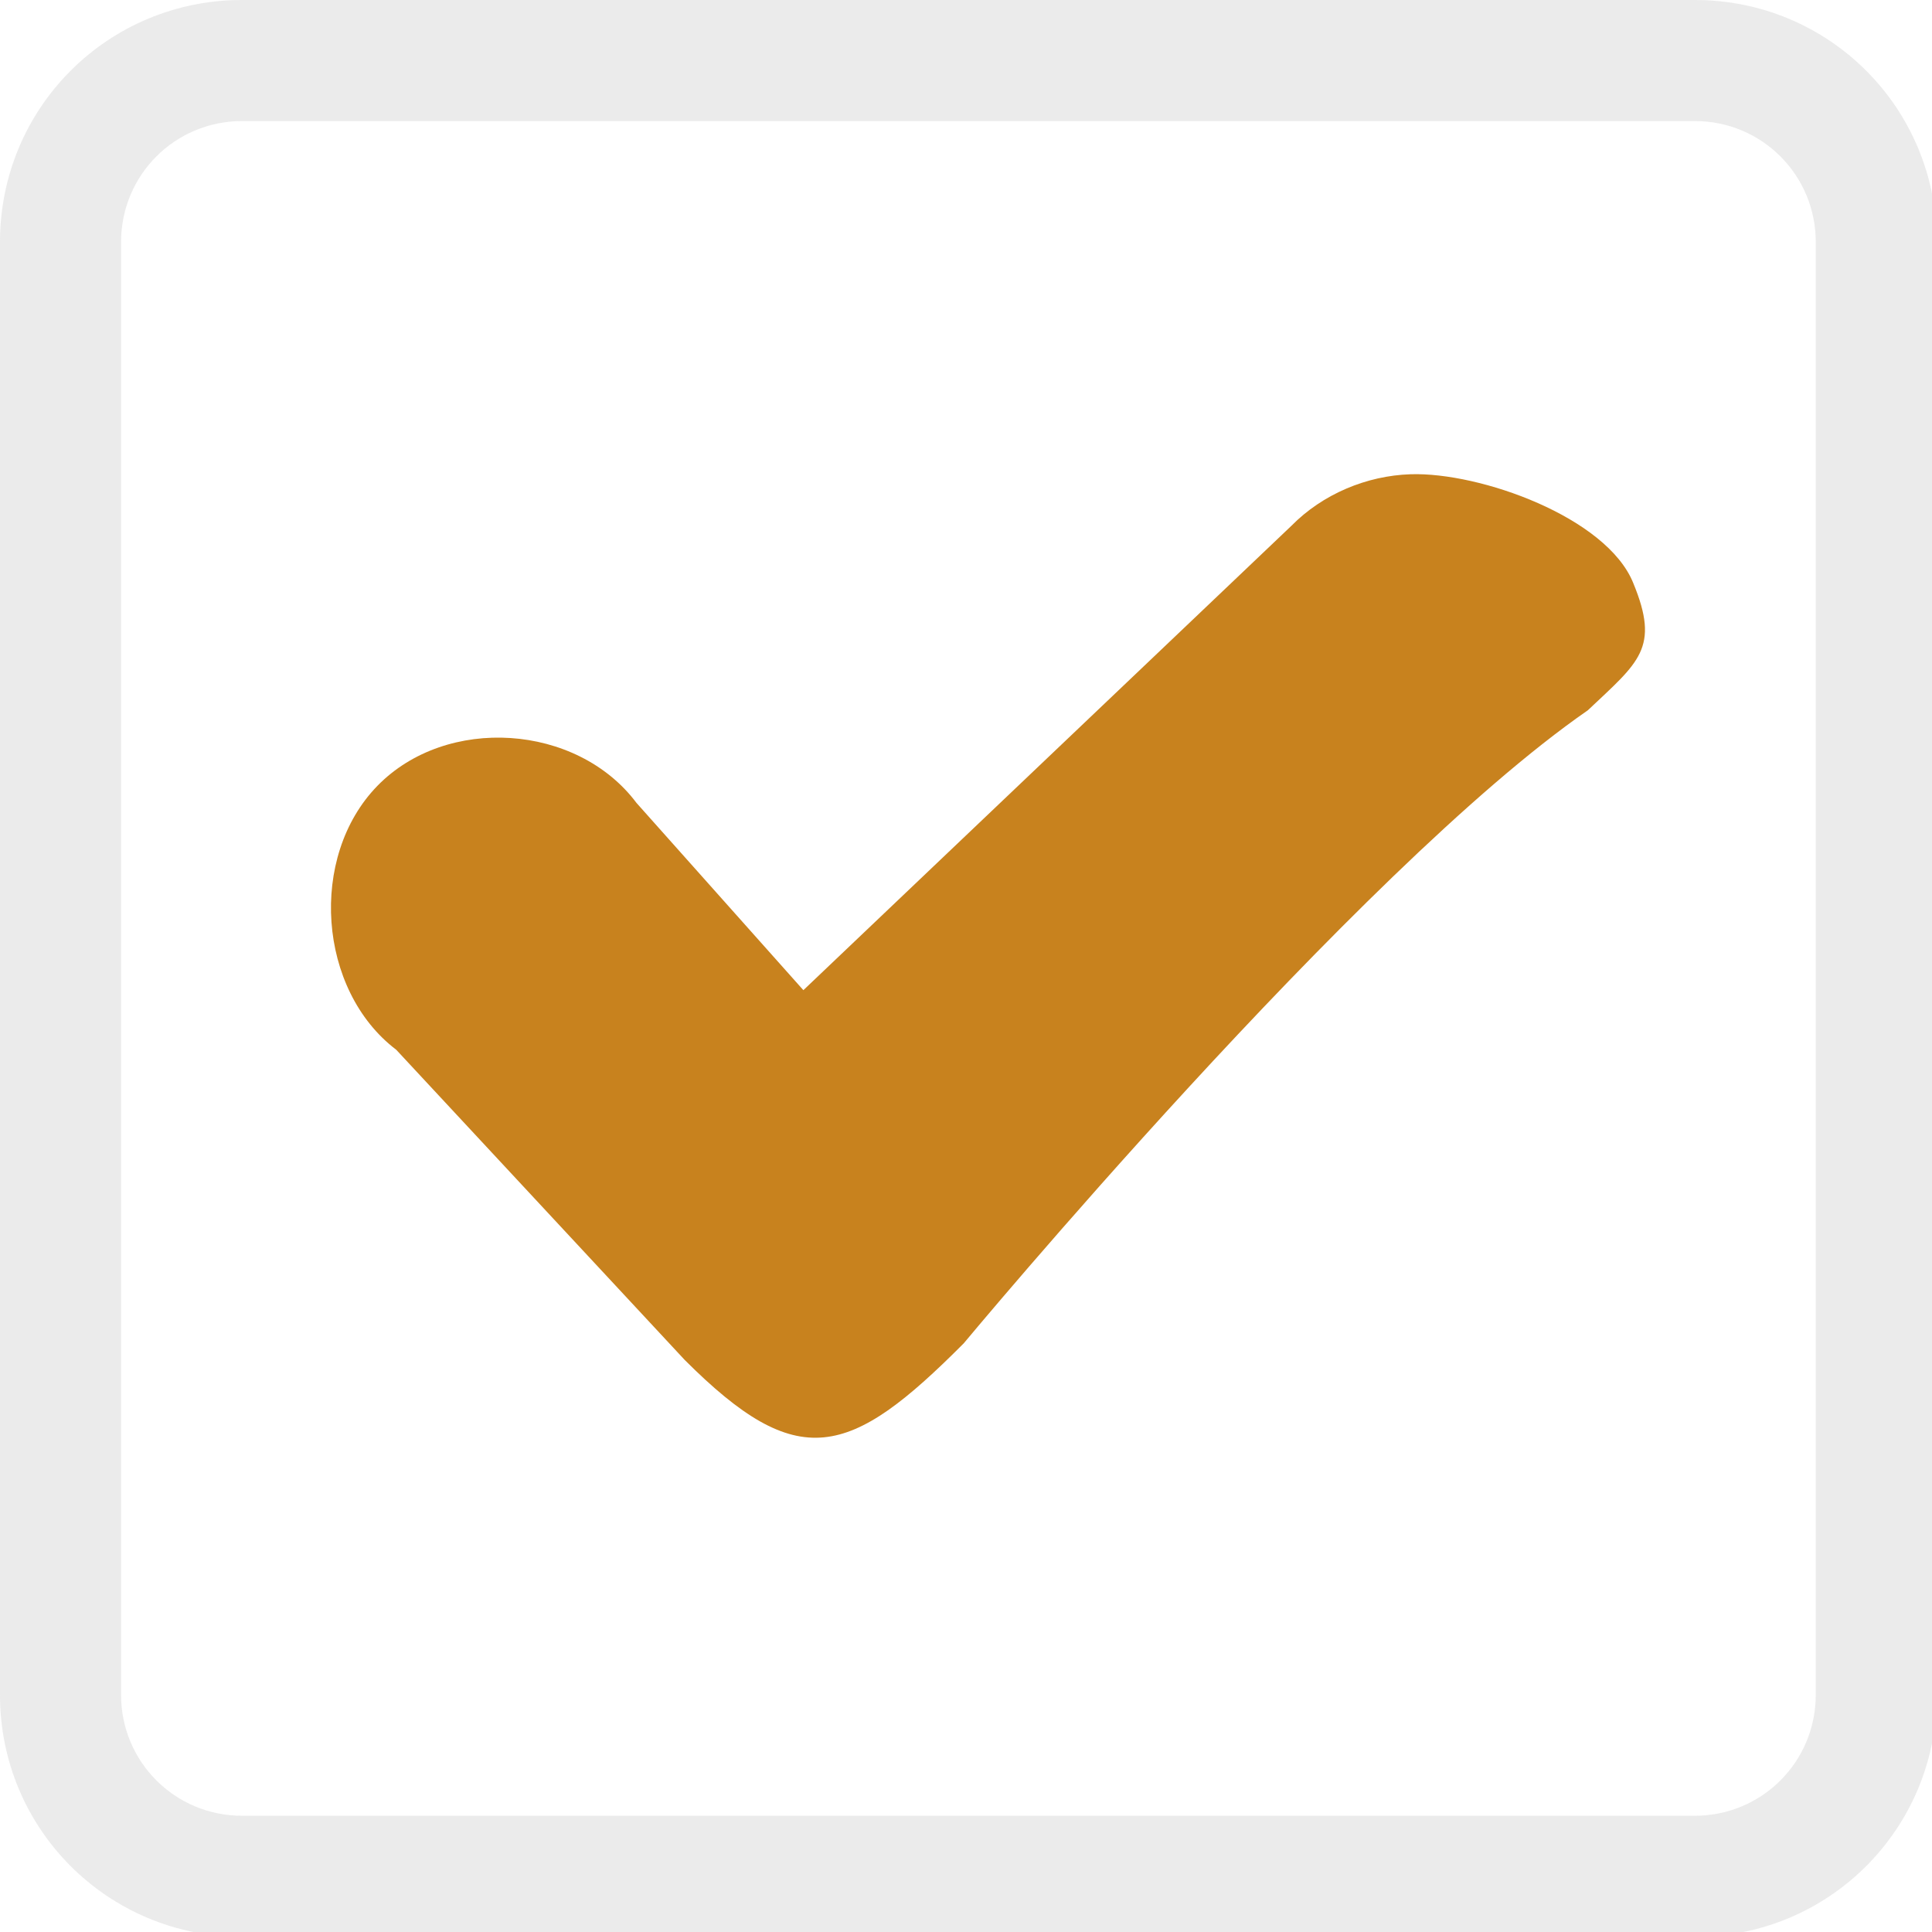
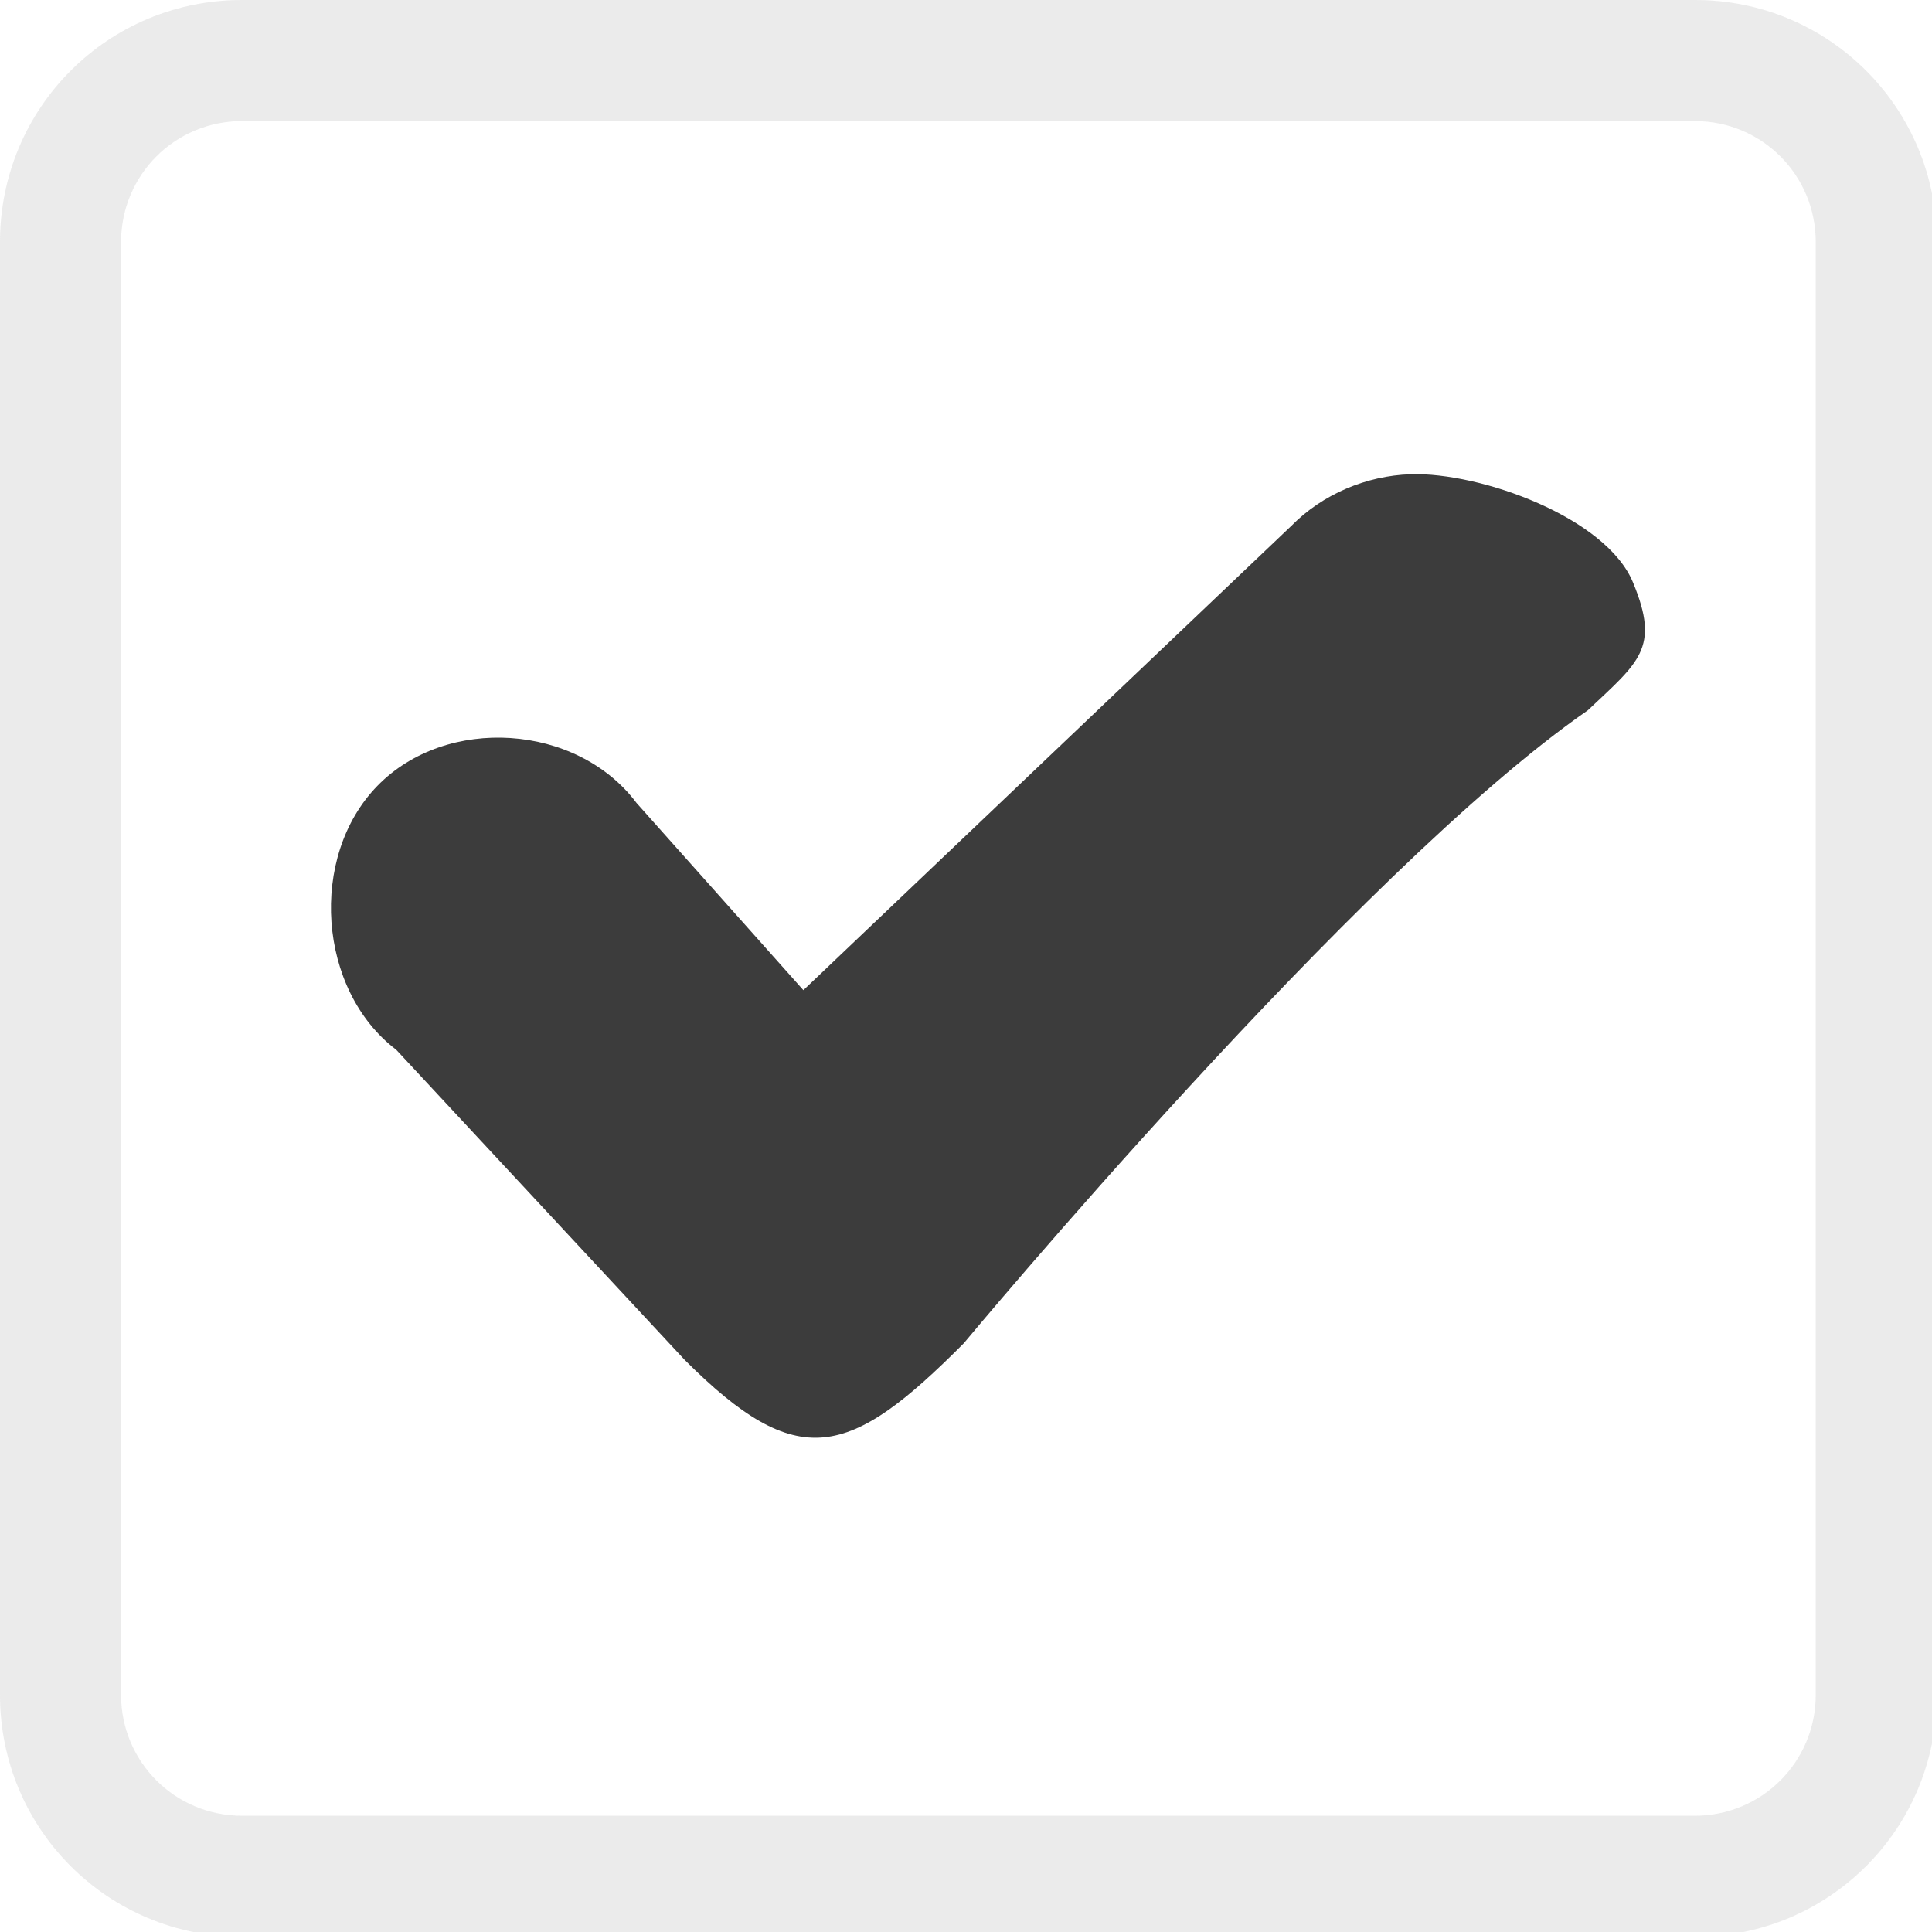
<svg xmlns="http://www.w3.org/2000/svg" width="133pt" height="133pt" viewBox="0 0 133 133" version="1.1">
  <g id="surface1">
    <path style=" stroke:none;fill-rule:nonzero;fill:#dcdcdc;fill-opacity:0.5;" d="M 16.668 0 C 7.422 0 0 7.422 0 16.668 L 0 116.668 C 0 125.91 7.422 133.332 16.668 133.332 L 116.668 133.332 C 125.91 133.332 133.332 125.91 133.332 116.668 L 133.332 16.668 C 133.332 7.422 125.91 0 116.668 0 Z M 16.668 8.332 L 116.668 8.332 C 121.289 8.332 125 12.043 125 16.668 L 125 116.668 C 125 121.289 121.289 125 116.668 125 L 16.668 125 C 12.043 125 8.332 121.289 8.332 116.668 L 8.332 16.668 C 8.332 12.043 12.043 8.332 16.668 8.332 Z M 16.668 8.332 " />
    <path style=" stroke:none;fill-rule:nonzero;fill:#dcdcdc;fill-opacity:0.15;" d="M 16.668 0 C 7.422 0 0 7.422 0 16.668 L 0 116.668 C 0 125.91 7.422 133.332 16.668 133.332 L 116.668 133.332 C 125.91 133.332 133.332 125.91 133.332 116.668 L 133.332 16.668 C 133.332 7.422 125.91 0 116.668 0 Z M 16.668 8.332 L 116.668 8.332 C 121.289 8.332 125 12.043 125 16.668 L 125 116.668 C 125 121.289 121.289 125 116.668 125 L 16.668 125 C 12.043 125 8.332 121.289 8.332 116.668 L 8.332 16.668 C 8.332 12.043 12.043 8.332 16.668 8.332 Z M 16.668 8.332 " />
-     <path style=" stroke:none;fill-rule:nonzero;fill:#c8821e;fill-opacity:1;" d="M 97.102 32.648 C 94.074 32.746 91.047 34.016 88.898 36.199 L 55.305 68.164 L 43.816 55.273 C 39.715 49.805 30.73 49.219 25.977 54.102 C 21.223 58.984 21.875 68.164 27.277 72.266 L 47.137 93.621 C 54.949 101.434 58.465 100.391 66.34 92.48 C 66.34 92.48 93.426 59.895 109.309 48.895 C 112.824 45.574 114.289 44.629 112.434 40.137 C 110.613 35.613 101.887 32.488 97.102 32.648 Z M 97.102 32.648 " />
+     <path style=" stroke:none;fill-rule:nonzero;fill:#3c3c3c;fill-opacity:1;" d="M 97.102 32.648 C 94.074 32.746 91.047 34.016 88.898 36.199 L 55.305 68.164 L 43.816 55.273 C 39.715 49.805 30.73 49.219 25.977 54.102 C 21.223 58.984 21.875 68.164 27.277 72.266 L 47.137 93.621 C 54.949 101.434 58.465 100.391 66.34 92.48 C 66.34 92.48 93.426 59.895 109.309 48.895 C 112.824 45.574 114.289 44.629 112.434 40.137 C 110.613 35.613 101.887 32.488 97.102 32.648 Z M 97.102 32.648 " />
  </g>
</svg>
